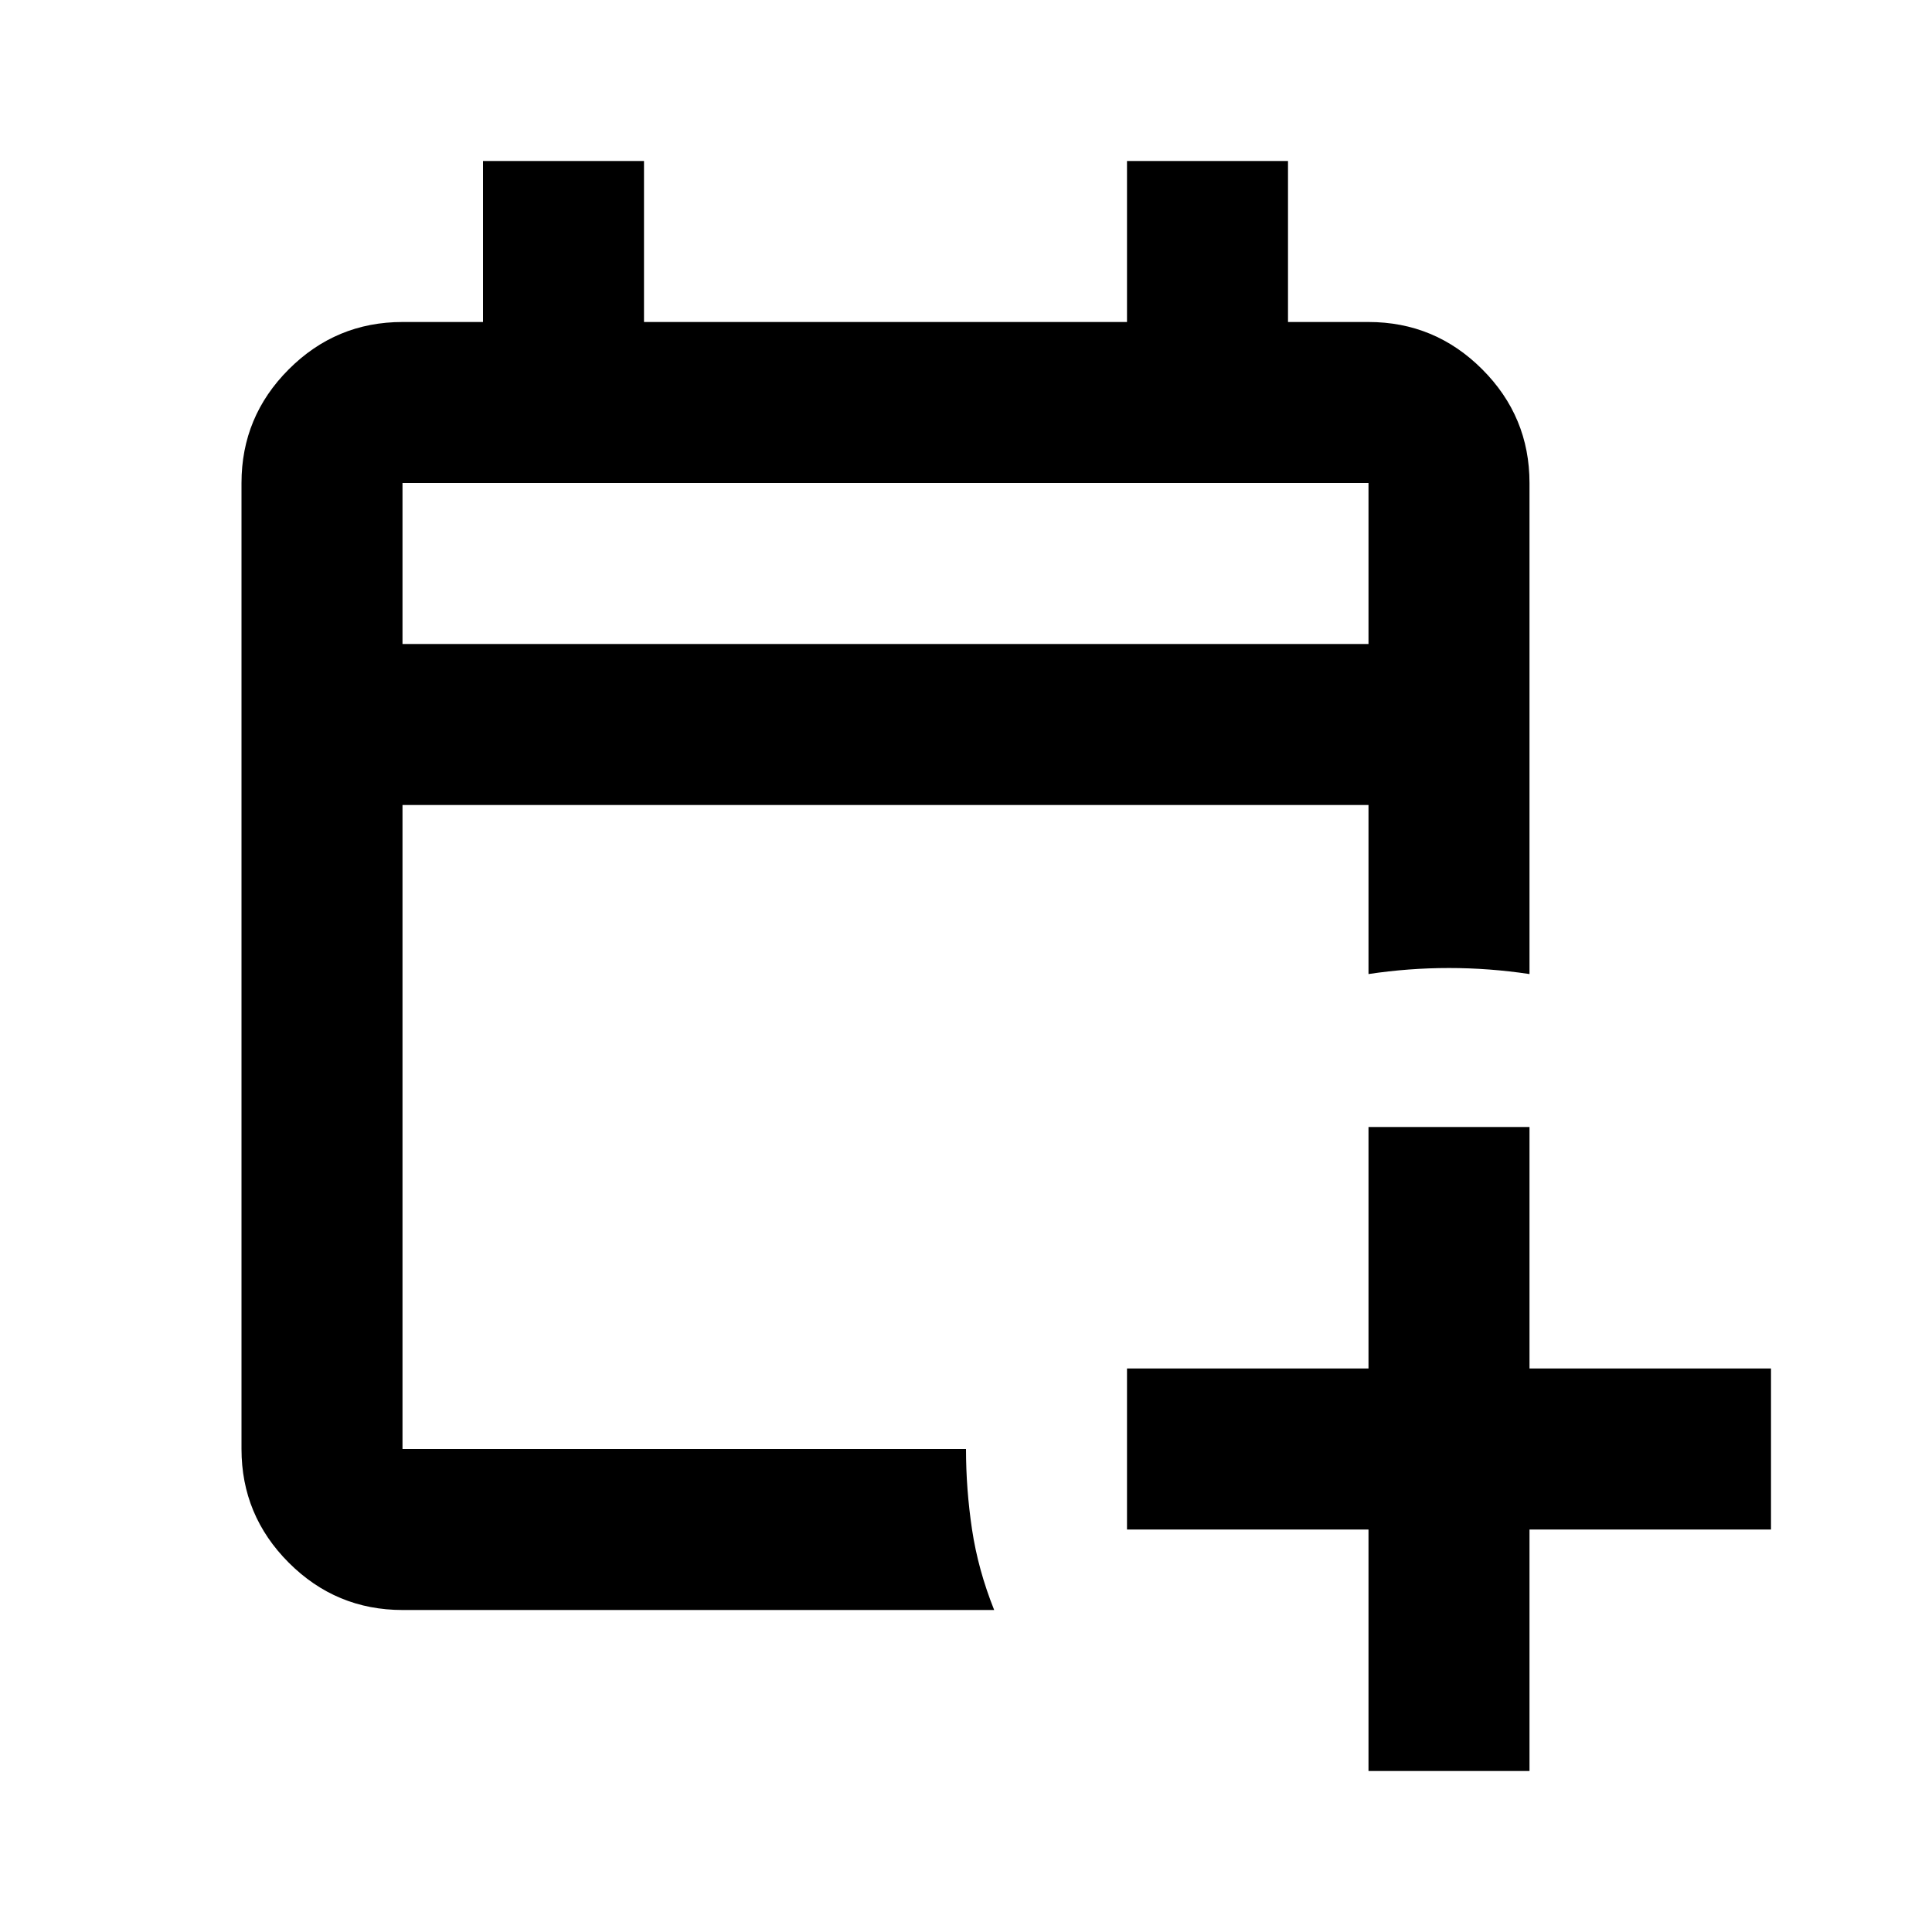
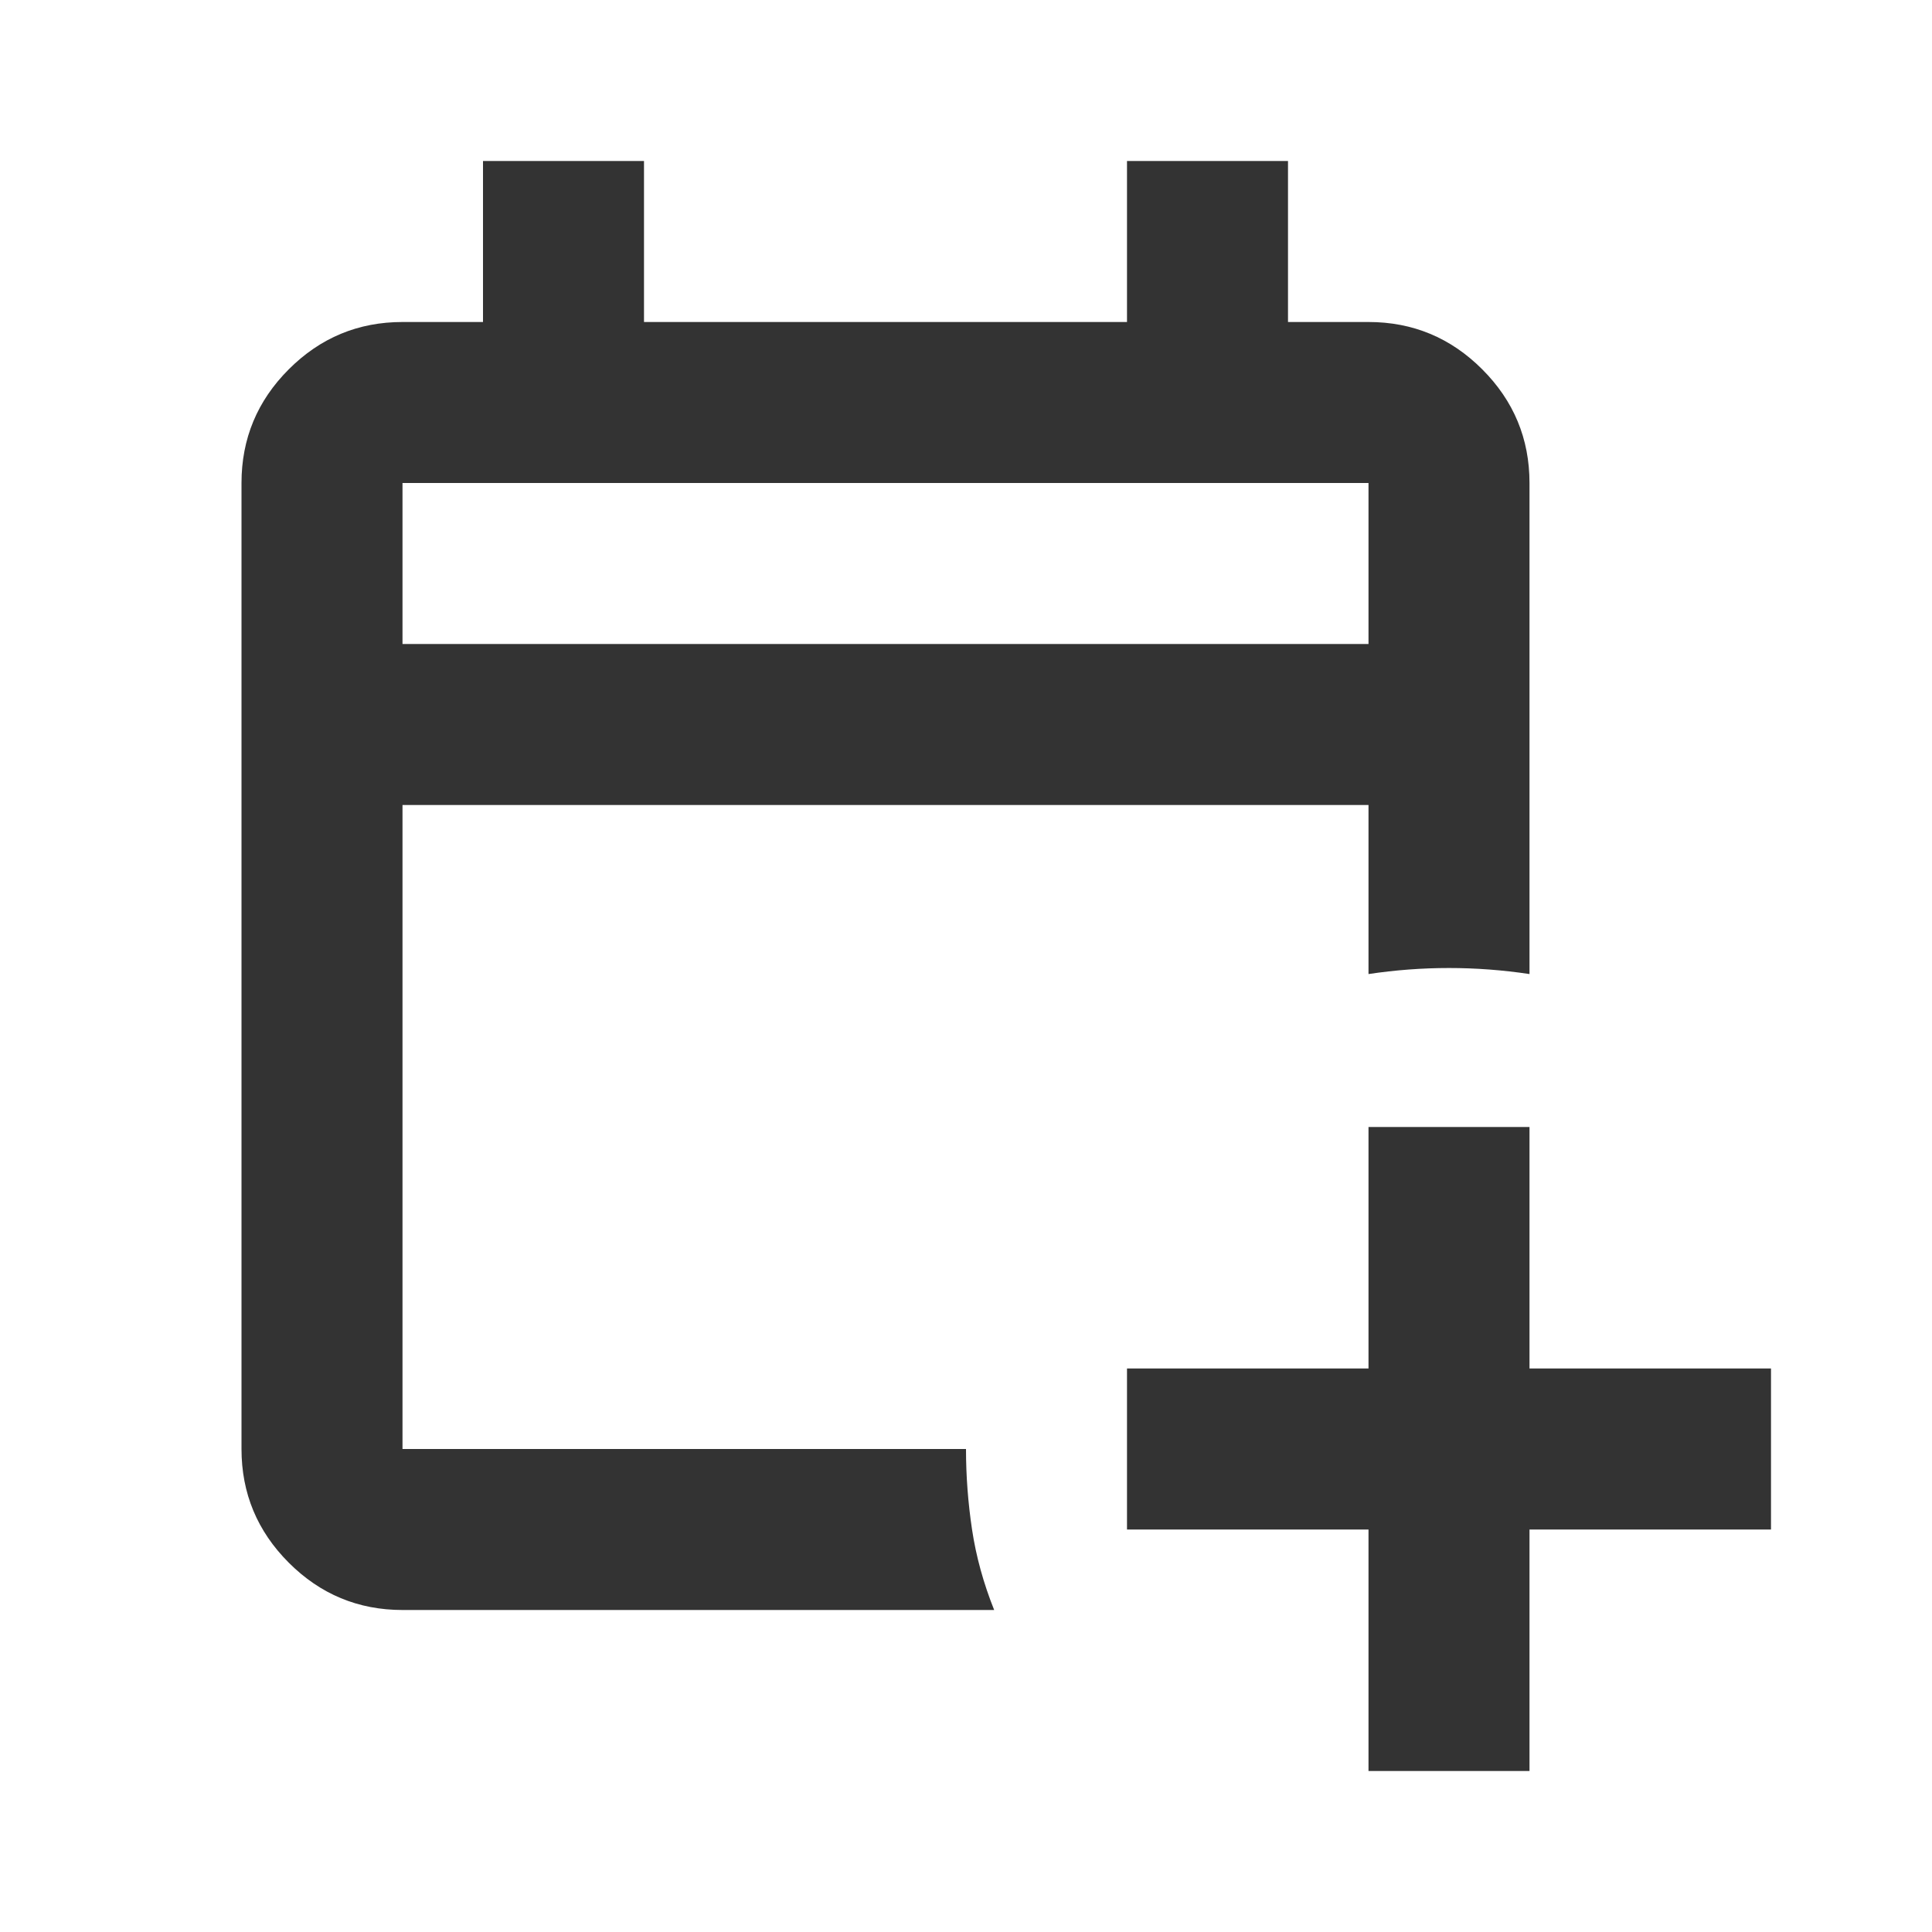
- <svg xmlns="http://www.w3.org/2000/svg" height="36px" viewBox="0 -960 960 960" width="36px" fill="#000000">
+ <svg xmlns="http://www.w3.org/2000/svg" height="36px" viewBox="0 -960 960 960" width="36px" fill="#333333">
  <path d="M680-80v-120H560v-80h120v-120h80v120h120v80H760v120h-80Zm-480-80q-33 0-56.5-23.5T120-240v-480q0-33 23.5-56.5T200-800h40v-80h80v80h240v-80h80v80h40q33 0 56.5 23.5T760-720v244q-20-3-40-3t-40 3v-84H200v320h280q0 20 3 40t11 40H200Zm0-480h480v-80H200v80Zm0 0v-80 80Z" />
</svg>
